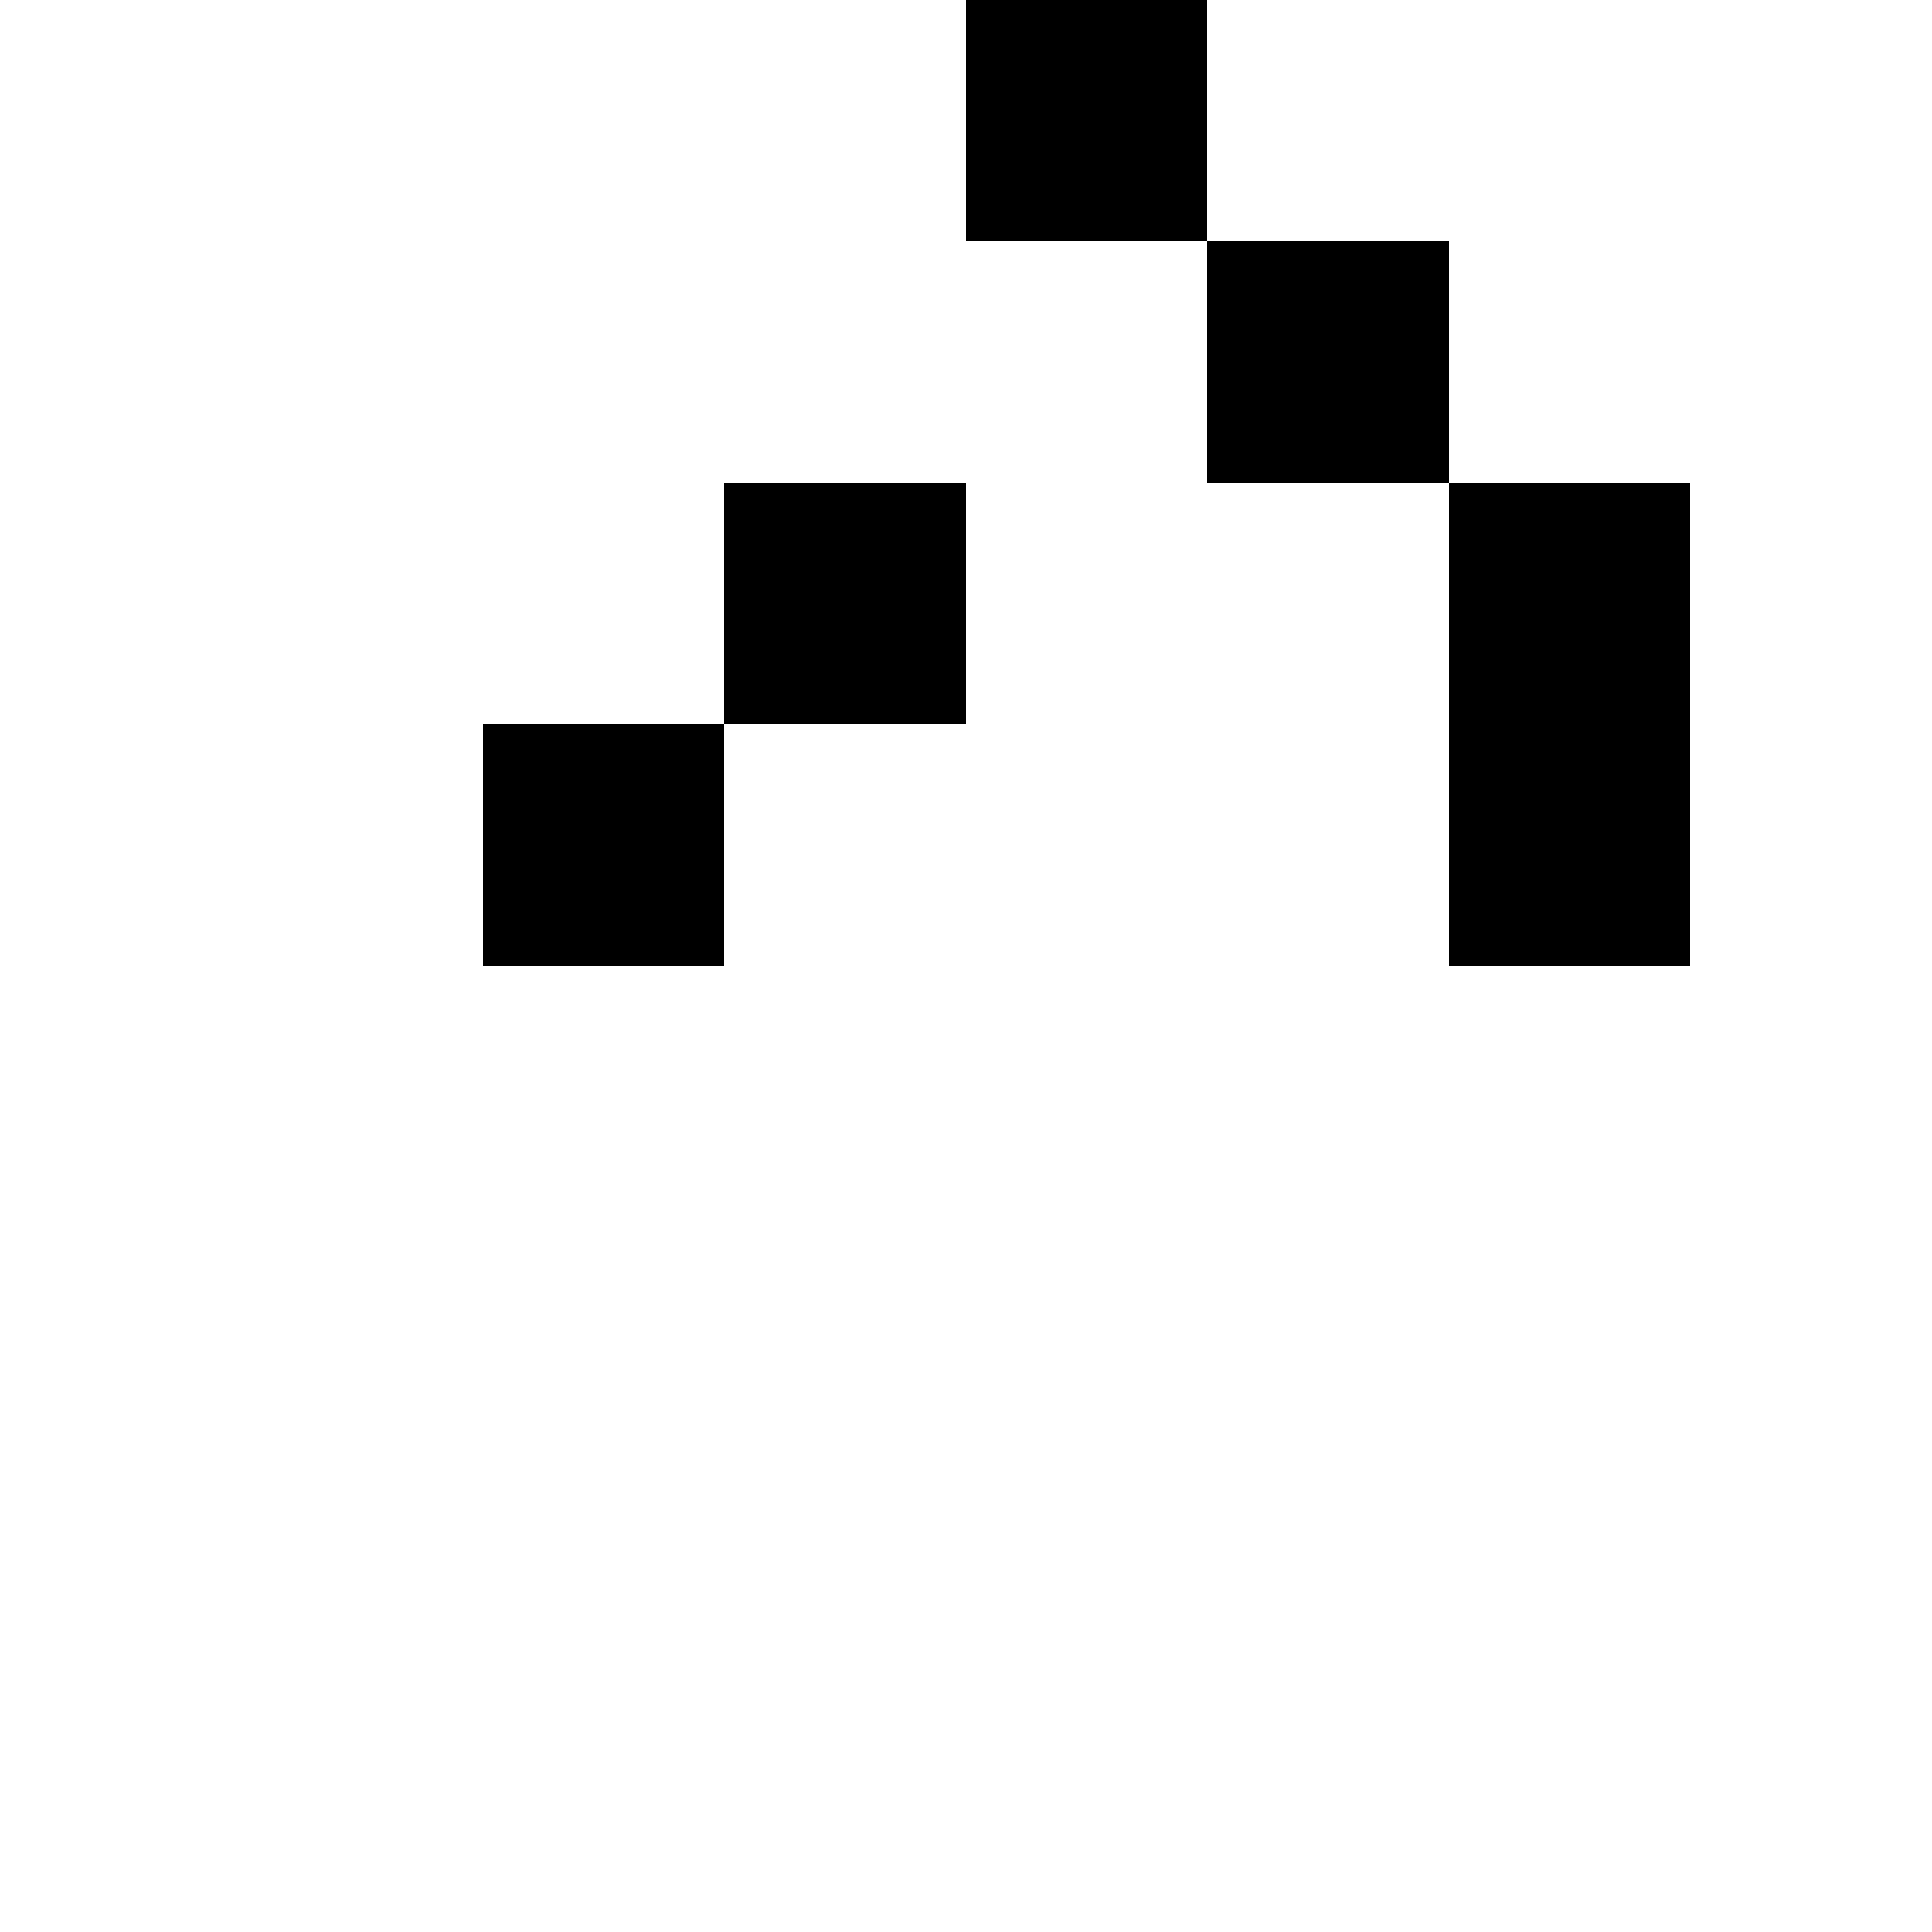
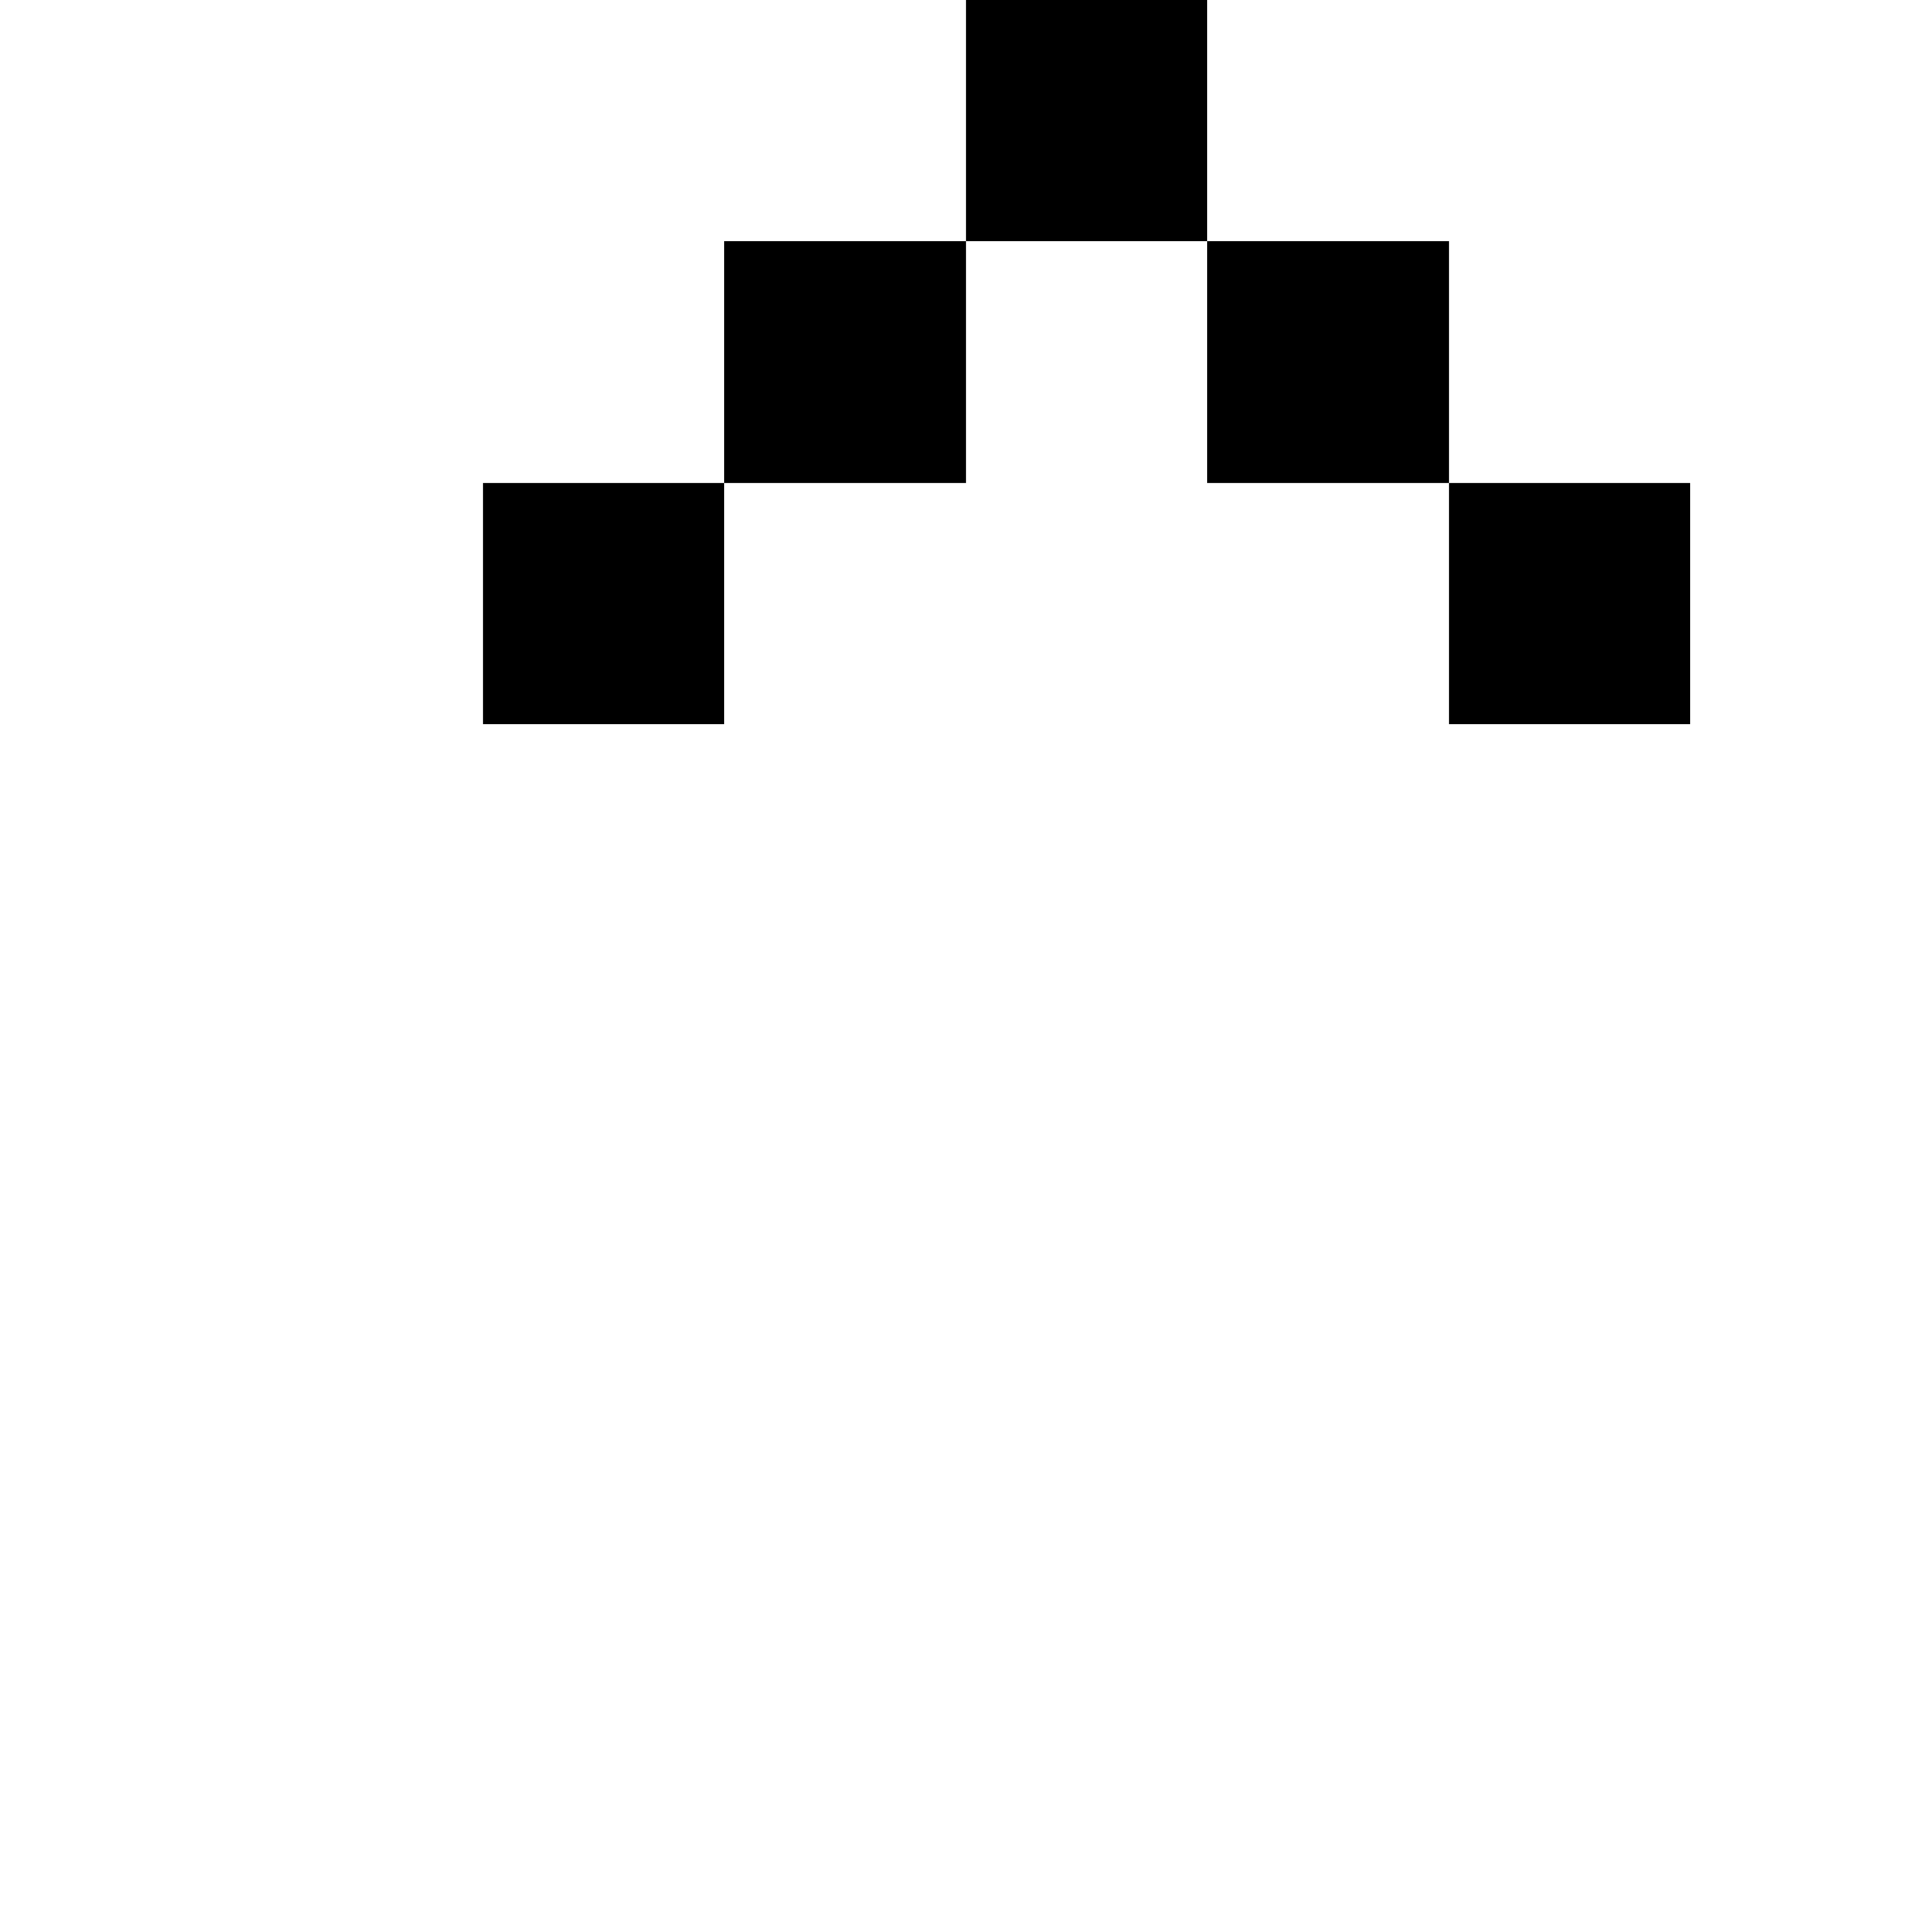
<svg xmlns="http://www.w3.org/2000/svg" baseProfile="full" height="32px" version="1.1" width="32px">
  <defs />
  <rect fill="rgb(255,255,255)" height="4px" shape-rendering="crispEdges" width="4px" x="4px" y="8px" />
-   <rect fill="rgb(255,255,255)" height="4px" shape-rendering="crispEdges" width="4px" x="4px" y="12px" />
  <rect fill="rgb(255,255,255)" height="4px" shape-rendering="crispEdges" width="4px" x="8px" y="4px" />
-   <rect fill="rgb(255,255,255)" height="4px" shape-rendering="crispEdges" width="4px" x="8px" y="8px" />
-   <rect fill="rgb(0,0,0)" height="4px" shape-rendering="crispEdges" width="4px" x="8px" y="12px" />
+   <rect fill="rgb(0,0,0)" height="4px" shape-rendering="crispEdges" width="4px" x="8px" y="8px" />
  <rect fill="rgb(255,255,255)" height="4px" shape-rendering="crispEdges" width="4px" x="12px" y="0px" />
-   <rect fill="rgb(255,255,255)" height="4px" shape-rendering="crispEdges" width="4px" x="12px" y="4px" />
-   <rect fill="rgb(0,0,0)" height="4px" shape-rendering="crispEdges" width="4px" x="12px" y="8px" />
+   <rect fill="rgb(0,0,0)" height="4px" shape-rendering="crispEdges" width="4px" x="12px" y="4px" />
  <rect fill="rgb(0,0,0)" height="4px" shape-rendering="crispEdges" width="4px" x="16px" y="0px" />
  <rect fill="rgb(255,255,255)" height="4px" shape-rendering="crispEdges" width="4px" x="16px" y="4px" />
-   <rect fill="rgb(255,255,255)" height="4px" shape-rendering="crispEdges" width="4px" x="16px" y="8px" />
  <rect fill="rgb(0,0,0)" height="4px" shape-rendering="crispEdges" width="4px" x="20px" y="4px" />
  <rect fill="rgb(255,255,255)" height="4px" shape-rendering="crispEdges" width="4px" x="20px" y="8px" />
-   <rect fill="rgb(255,255,255)" height="4px" shape-rendering="crispEdges" width="4px" x="20px" y="12px" />
  <rect fill="rgb(0,0,0)" height="4px" shape-rendering="crispEdges" width="4px" x="24px" y="8px" />
-   <rect fill="rgb(0,0,0)" height="4px" shape-rendering="crispEdges" width="4px" x="24px" y="12px" />
</svg>
